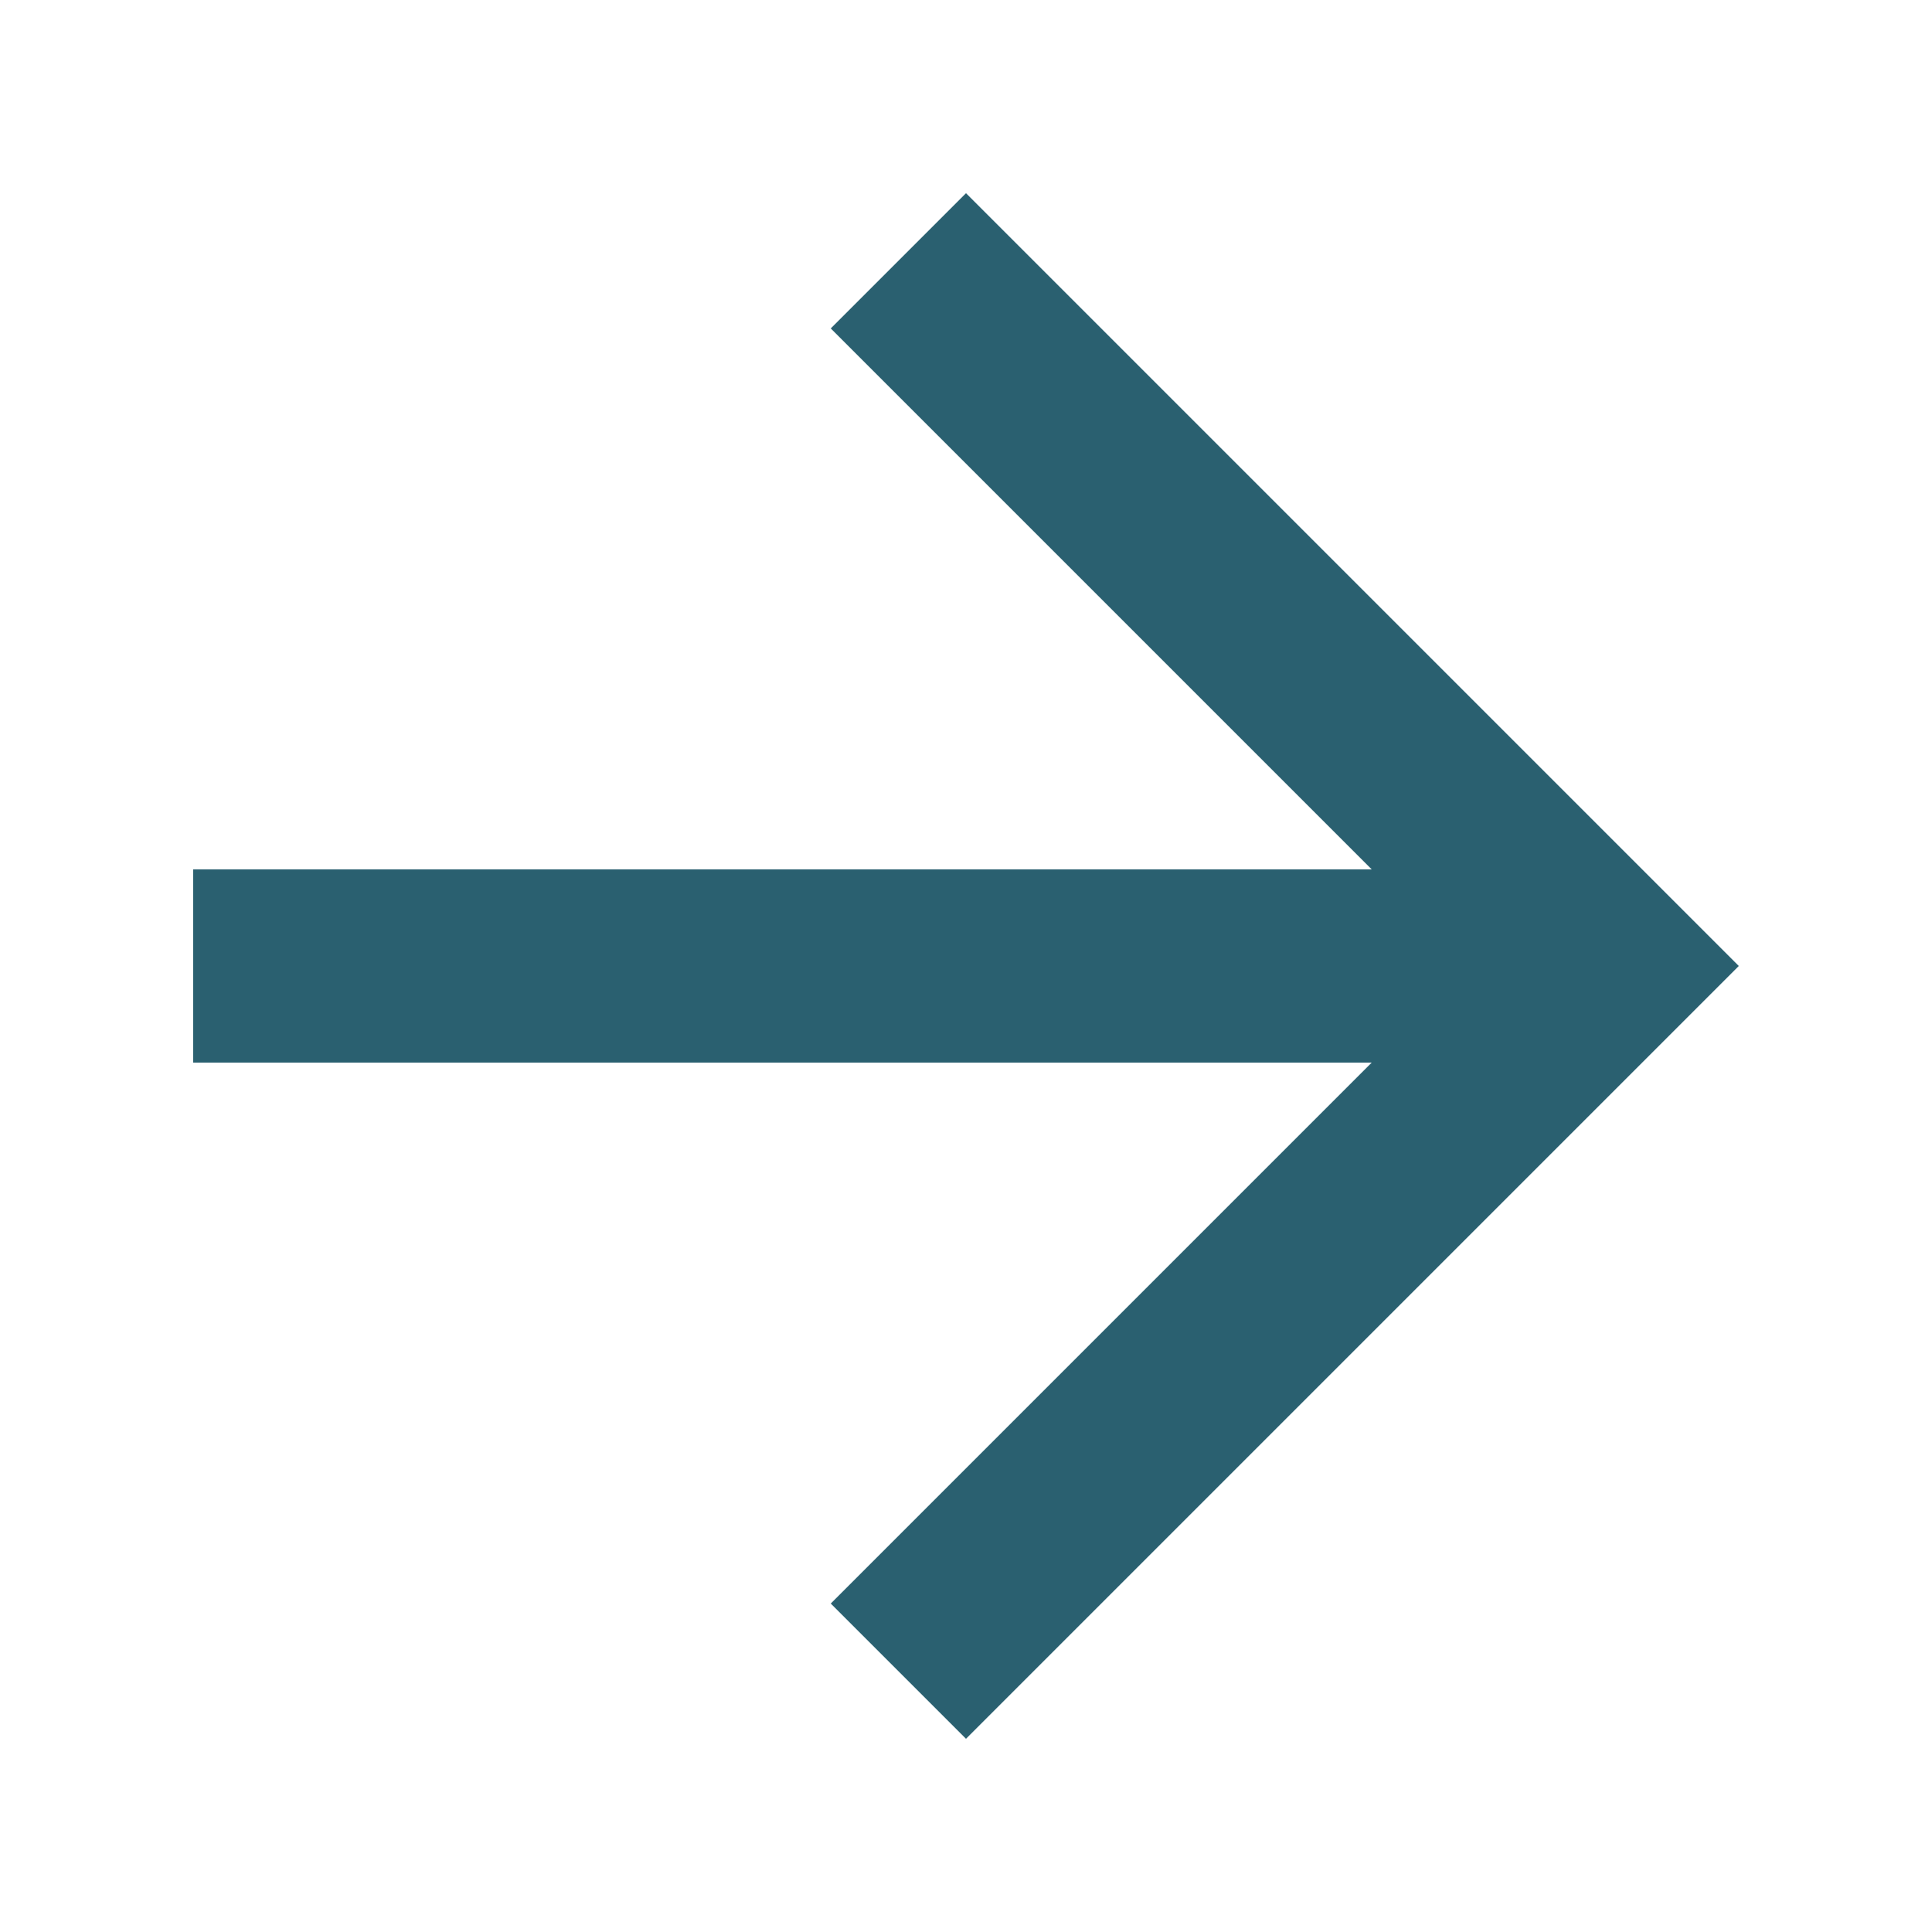
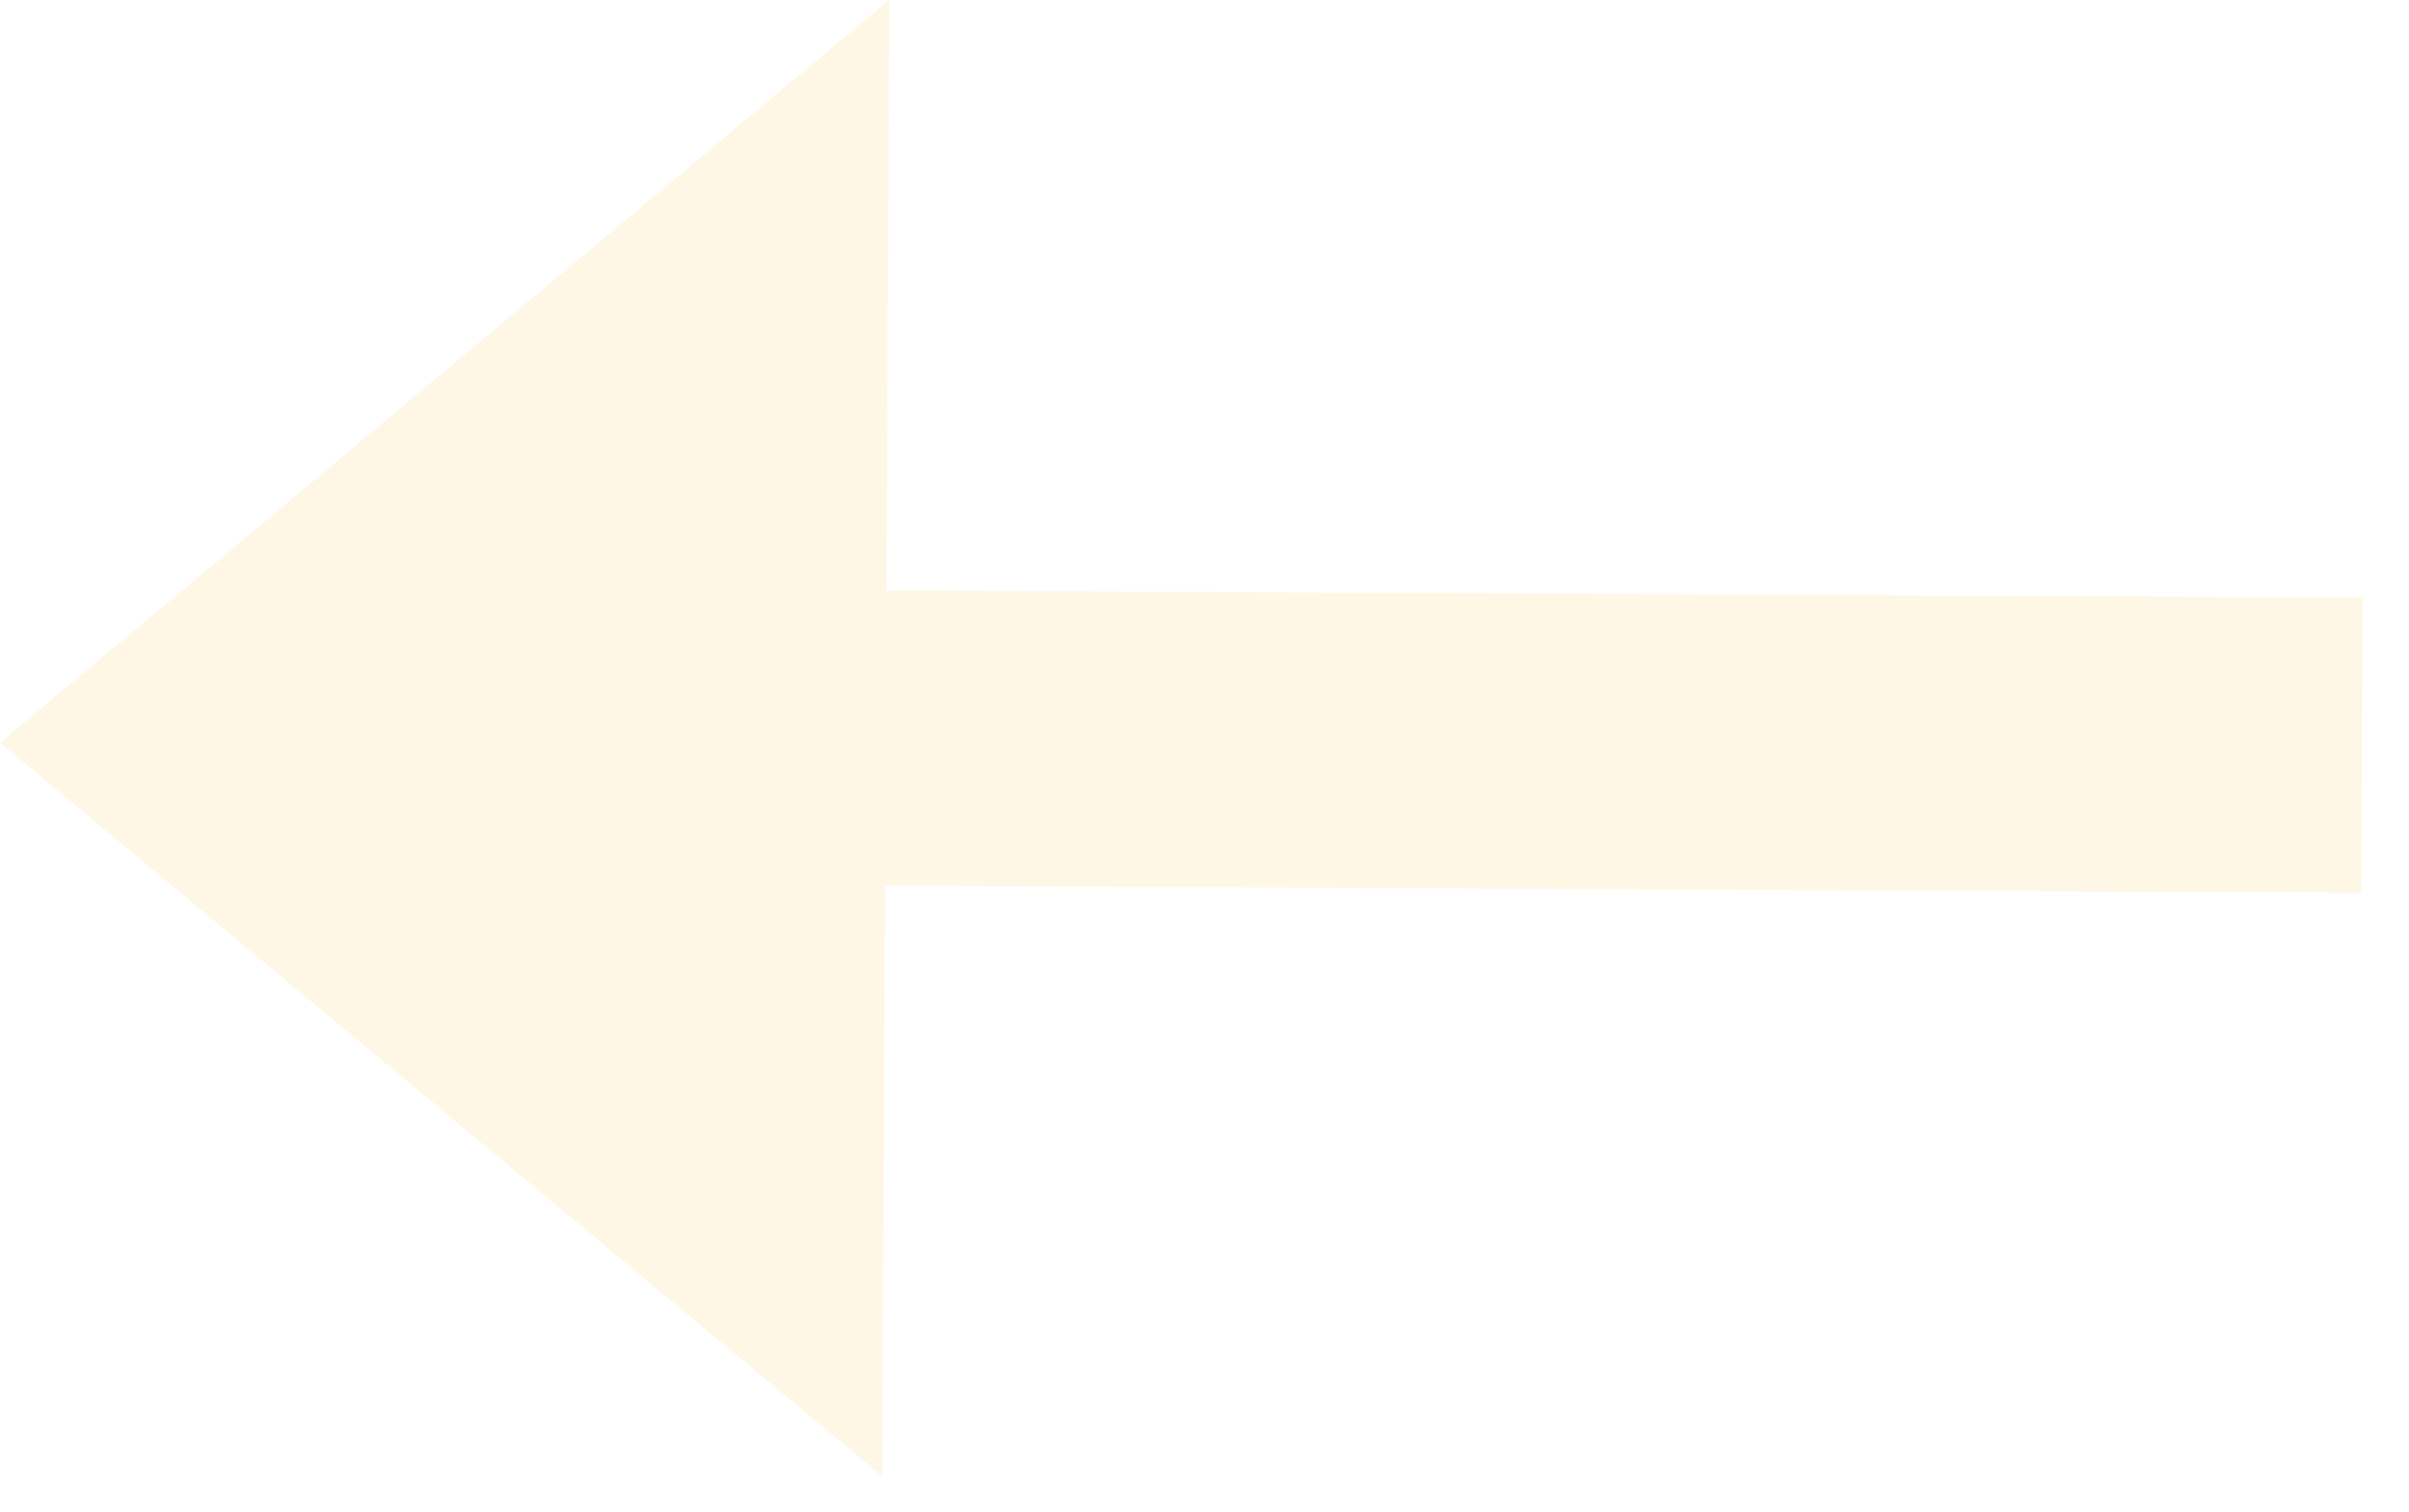
- <svg xmlns="http://www.w3.org/2000/svg" width="15" height="15" viewBox="0 0 15 15" fill="none">
-   <path d="M6.45 2.55L10.65 6.75H1.5V8.25H10.65L6.45 12.45L7.5 13.5L13.5 7.5L7.5 1.5L6.45 2.55Z" fill="#2A6070" />
+ <svg xmlns="http://www.w3.org/2000/svg" width="51" height="32" viewBox="0 0 51 32" fill="none">
+   <path d="M0 15.721L18.676 31.249L18.736 18.749L49.986 18.9L50.016 12.65L18.766 12.499L18.826 -0.001L0 15.721Z" fill="#FFF7E5" />
</svg>
